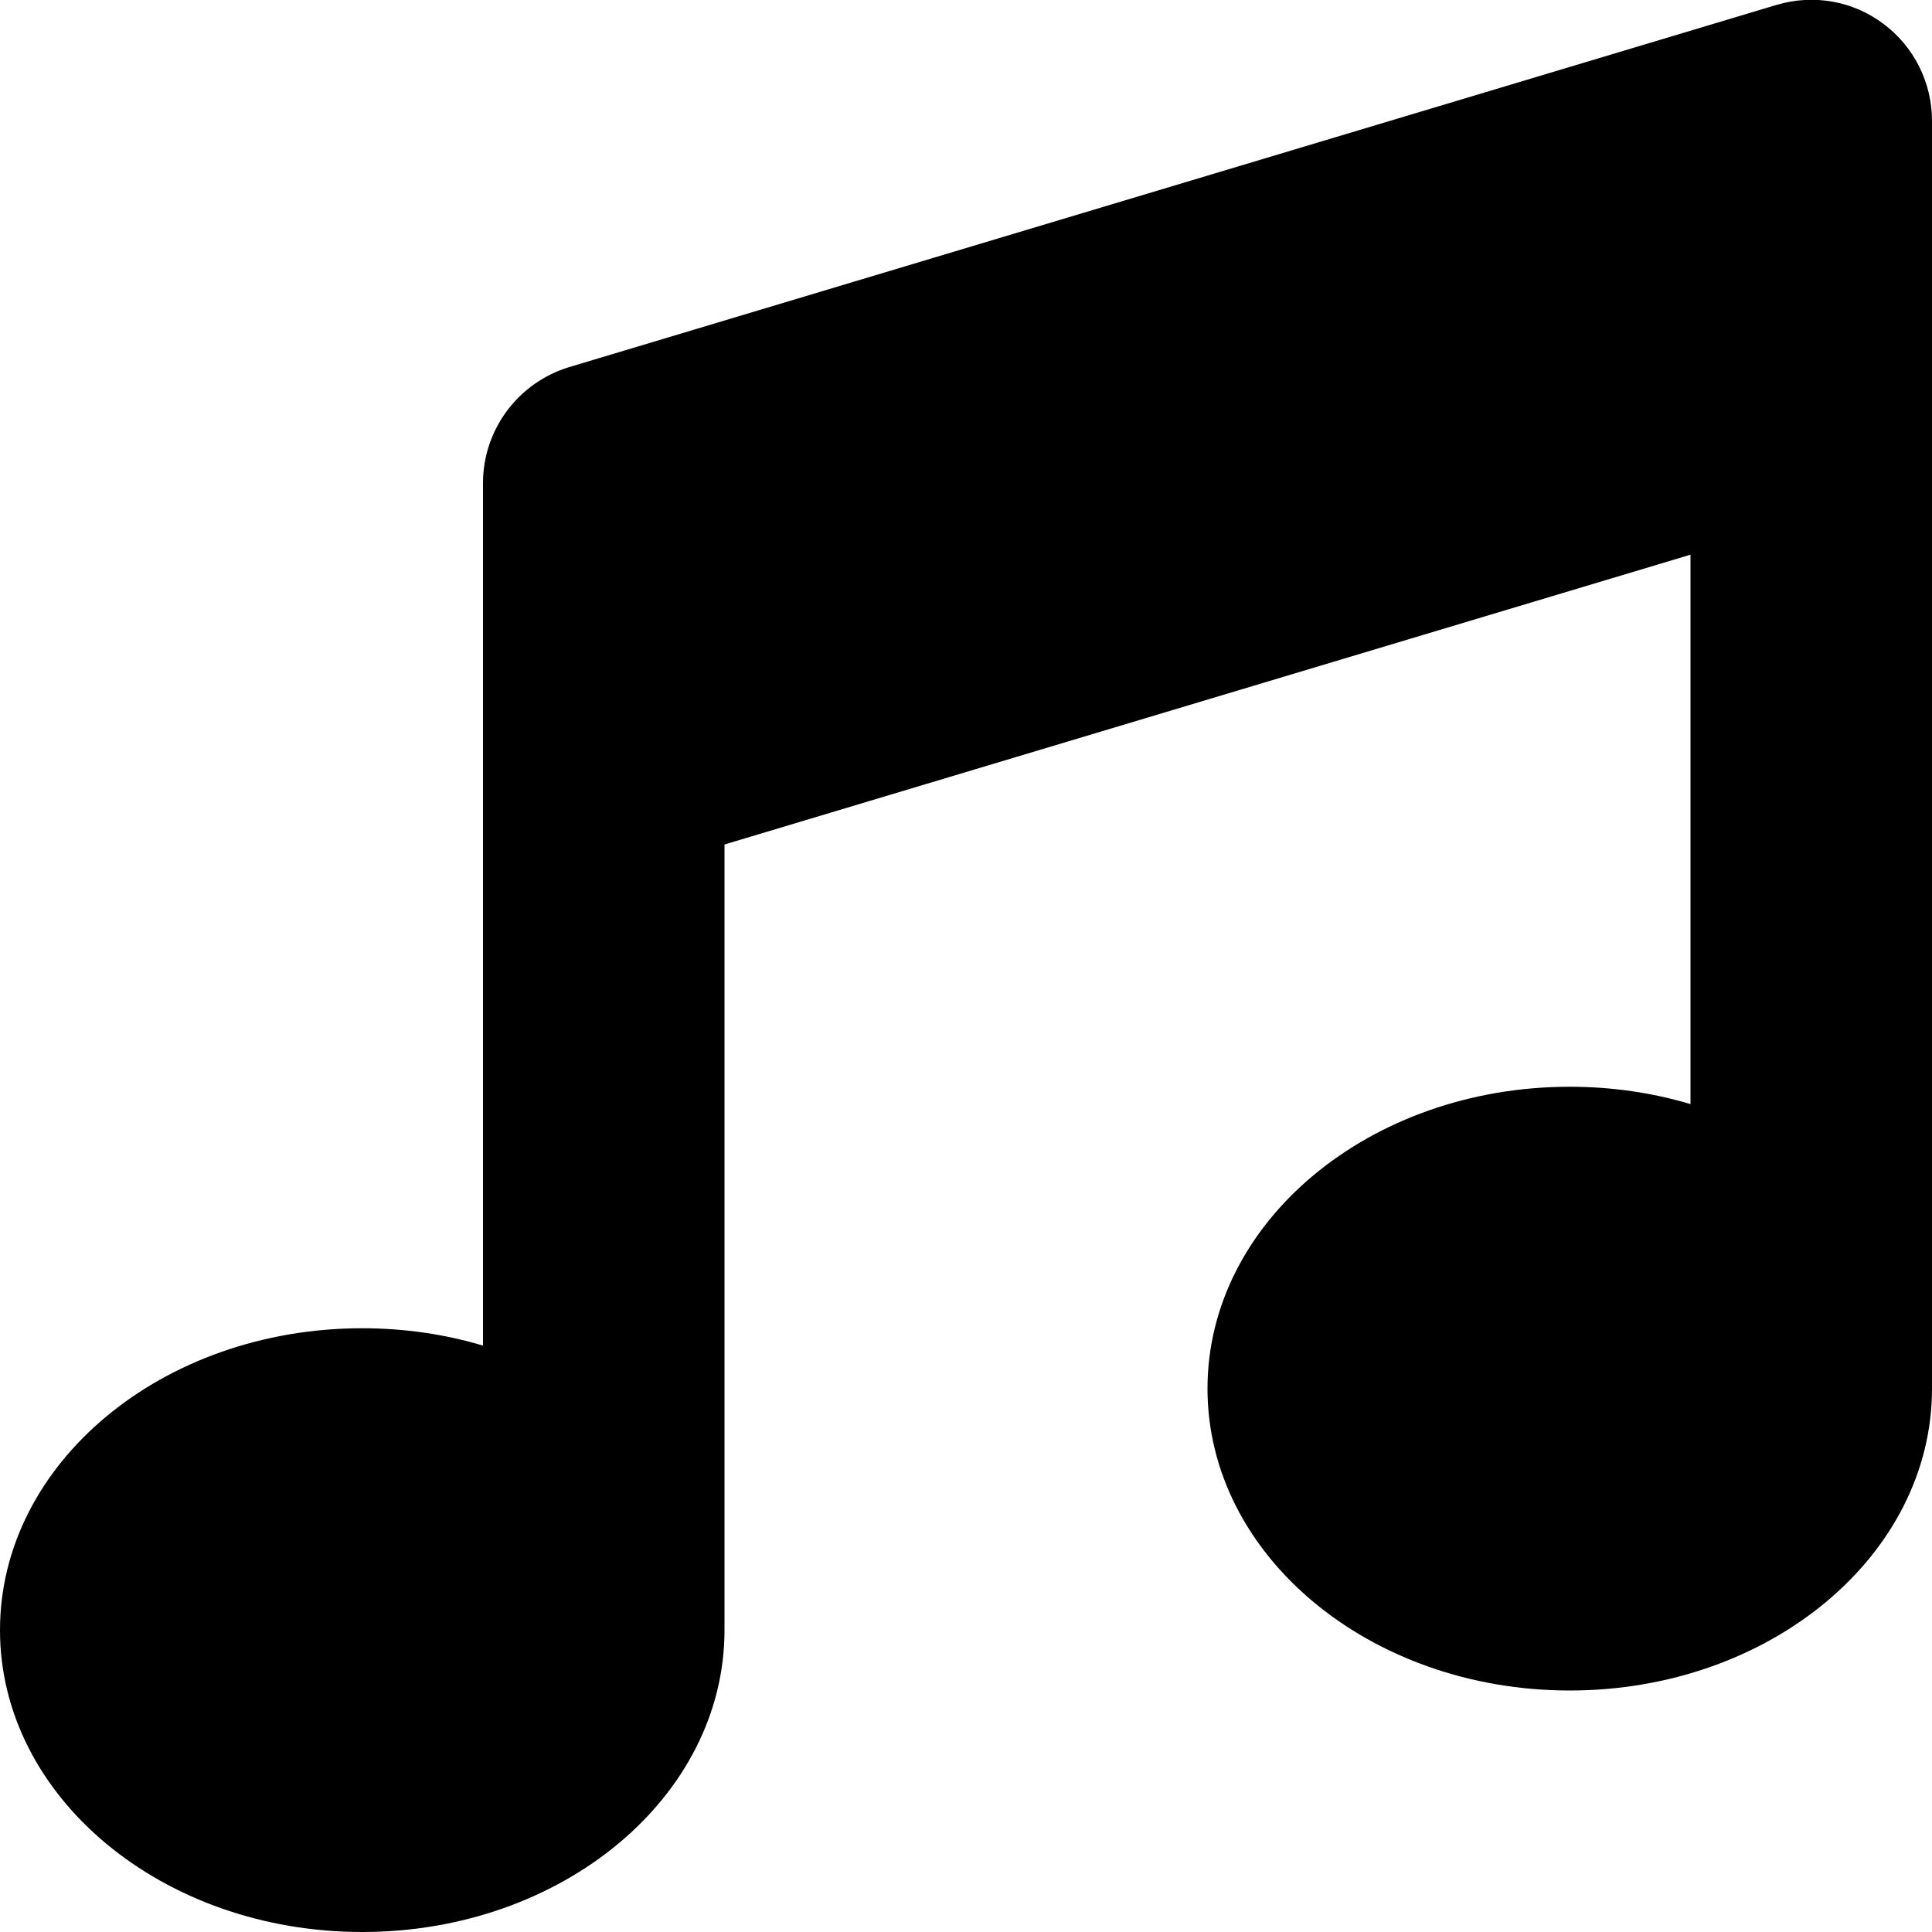
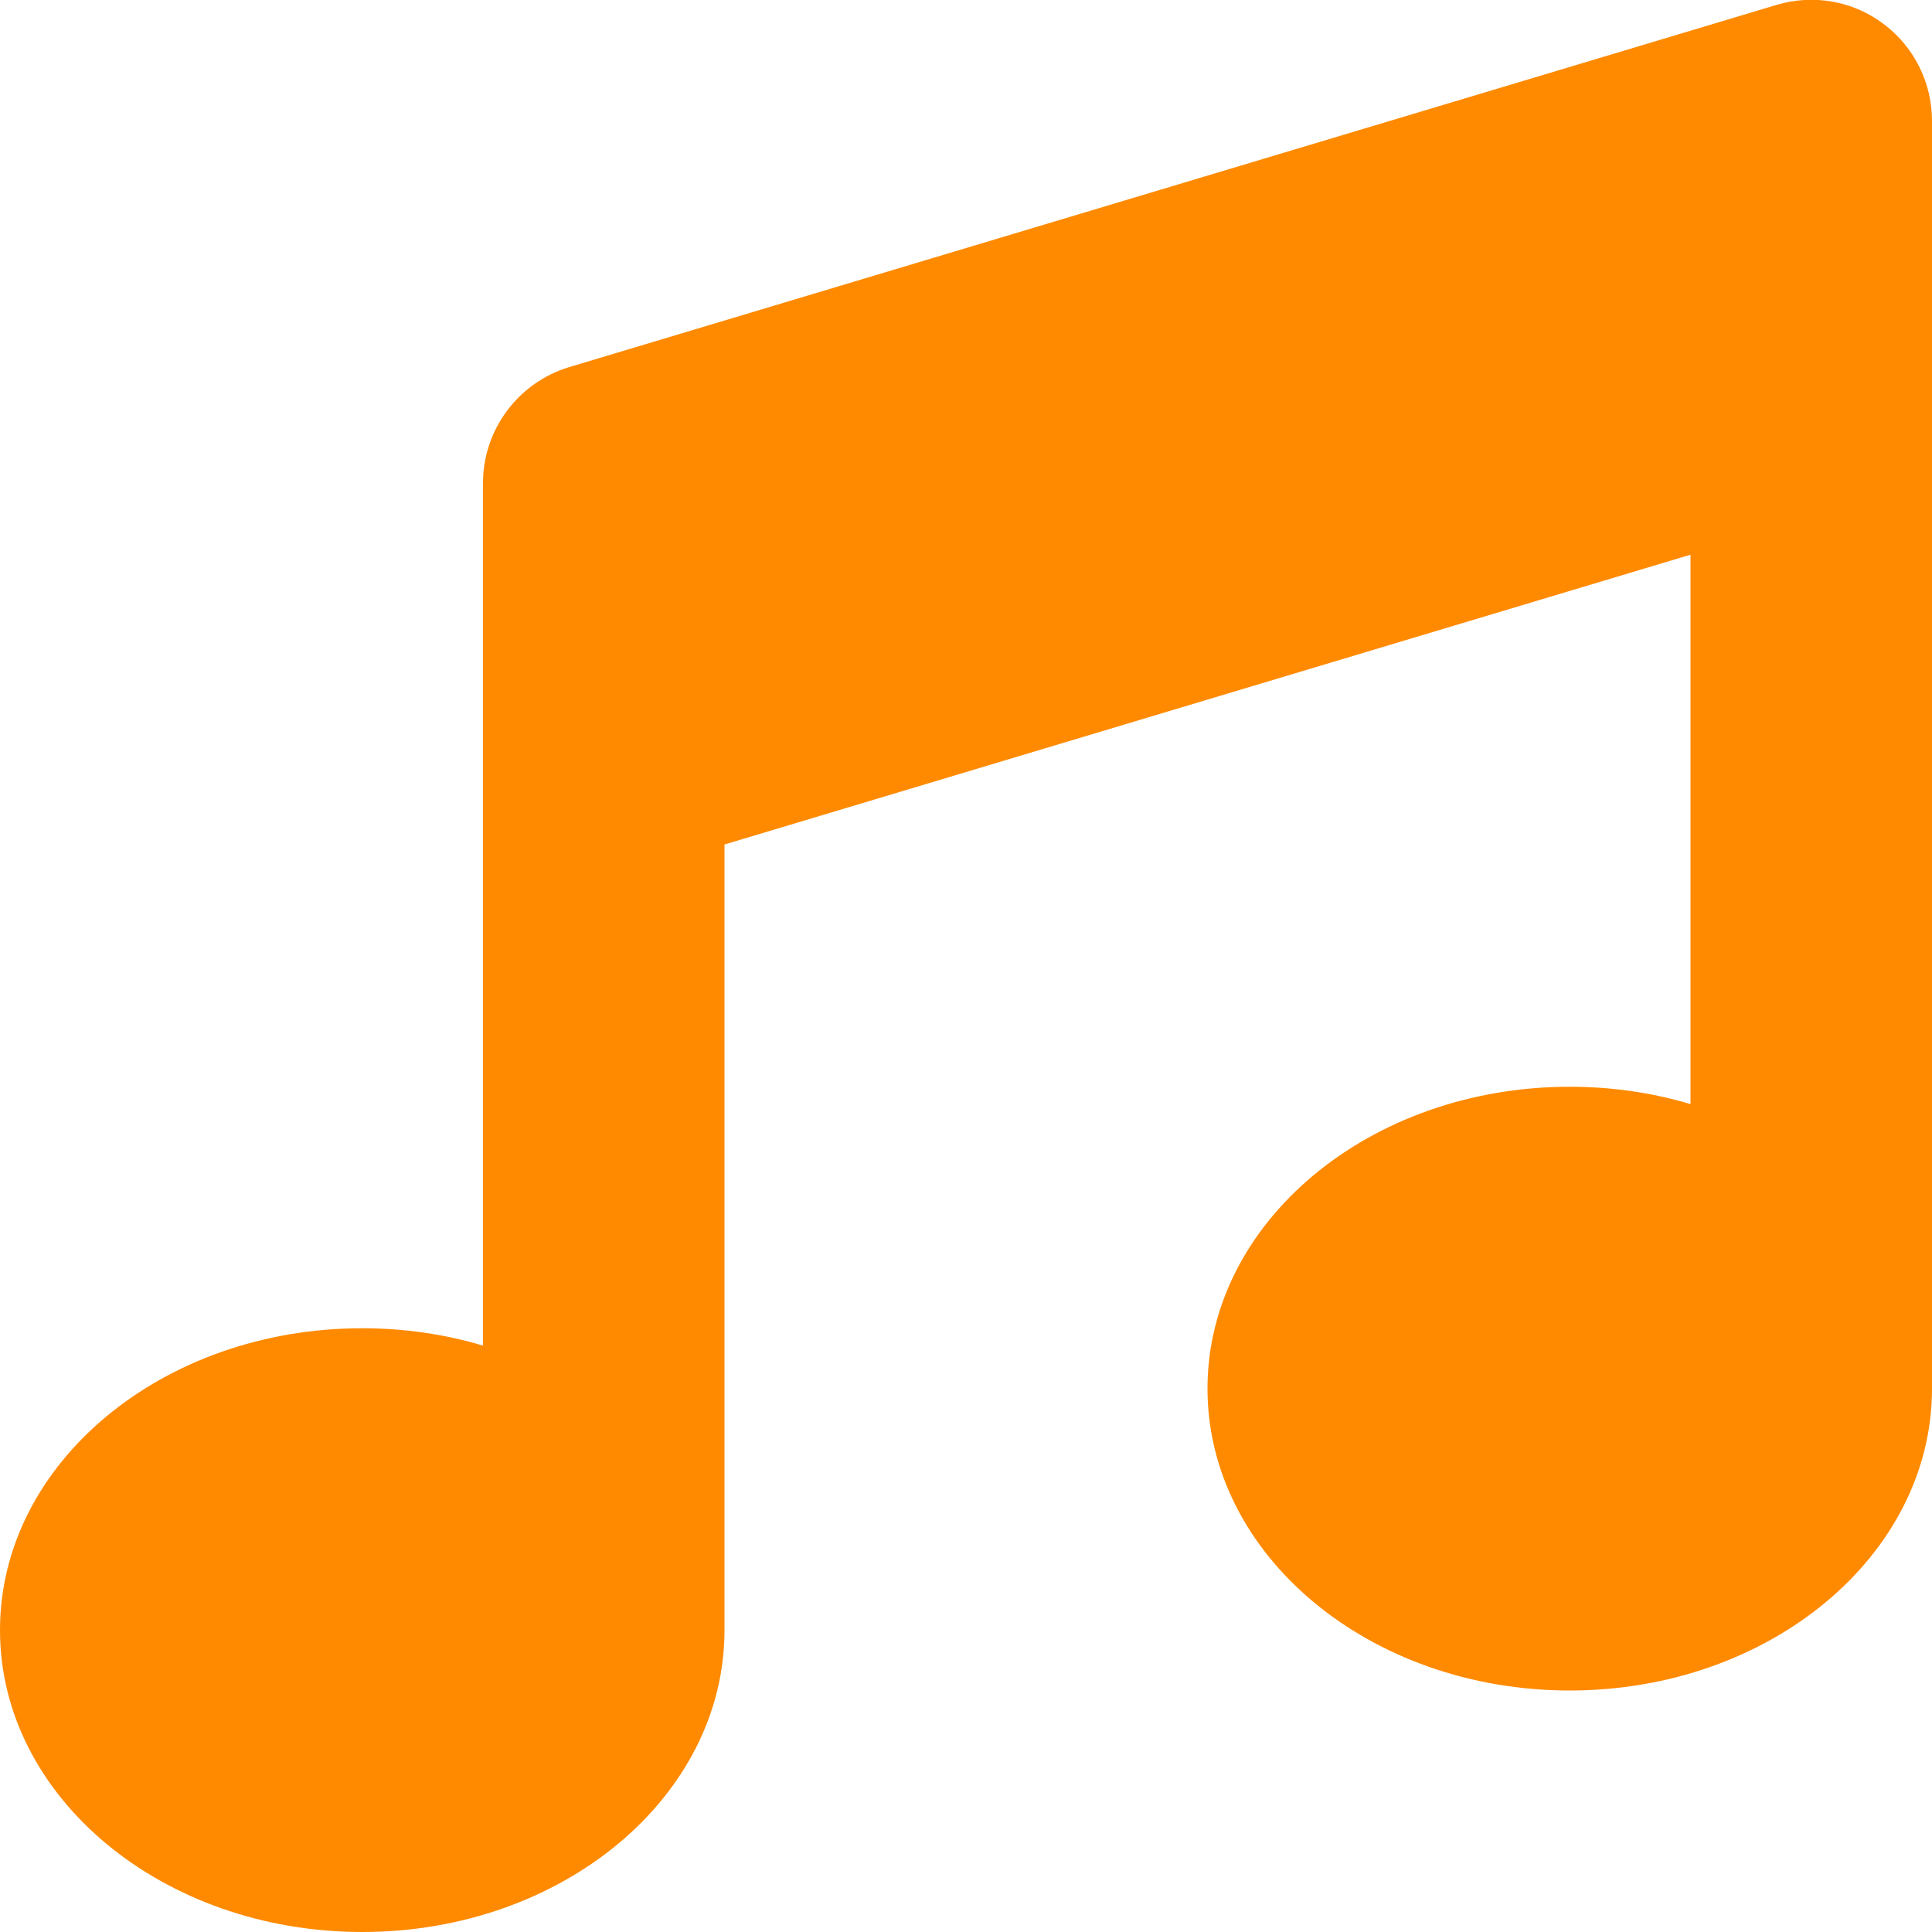
<svg xmlns="http://www.w3.org/2000/svg" viewBox="0 0 512 512" width="50" height="50">
-         {/**/}
-         <path d="M499.1 6.3c8.1 6 12.9 15.6 12.9 25.7v72V368c0 44.2-43 80-96 80s-96-35.8-96-80s43-80 96-80c11.2 0 22 1.6 32 4.6V147L192 223.8V432c0 44.2-43 80-96 80s-96-35.8-96-80s43-80 96-80c11.2 0 22 1.6 32 4.6V200 128c0-14.1 9.3-26.6 22.8-30.7l320-96c9.7-2.9 20.2-1.1 28.3 5z" />
+     {/**/}
+     <path d="M499.1 6.3c8.1 6 12.9 15.6 12.9 25.7v72V368c0 44.2-43 80-96 80s-96-35.8-96-80s43-80 96-80c11.2 0 22 1.6 32 4.6V147L192 223.8V432c0 44.2-43 80-96 80s-96-35.8-96-80s43-80 96-80c11.2 0 22 1.6 32 4.6V200 128c0-14.1 9.3-26.6 22.8-30.7l320-96c9.7-2.9 20.2-1.1 28.3 5z" fill="rgba(255, 138, 0)" />
</svg>
